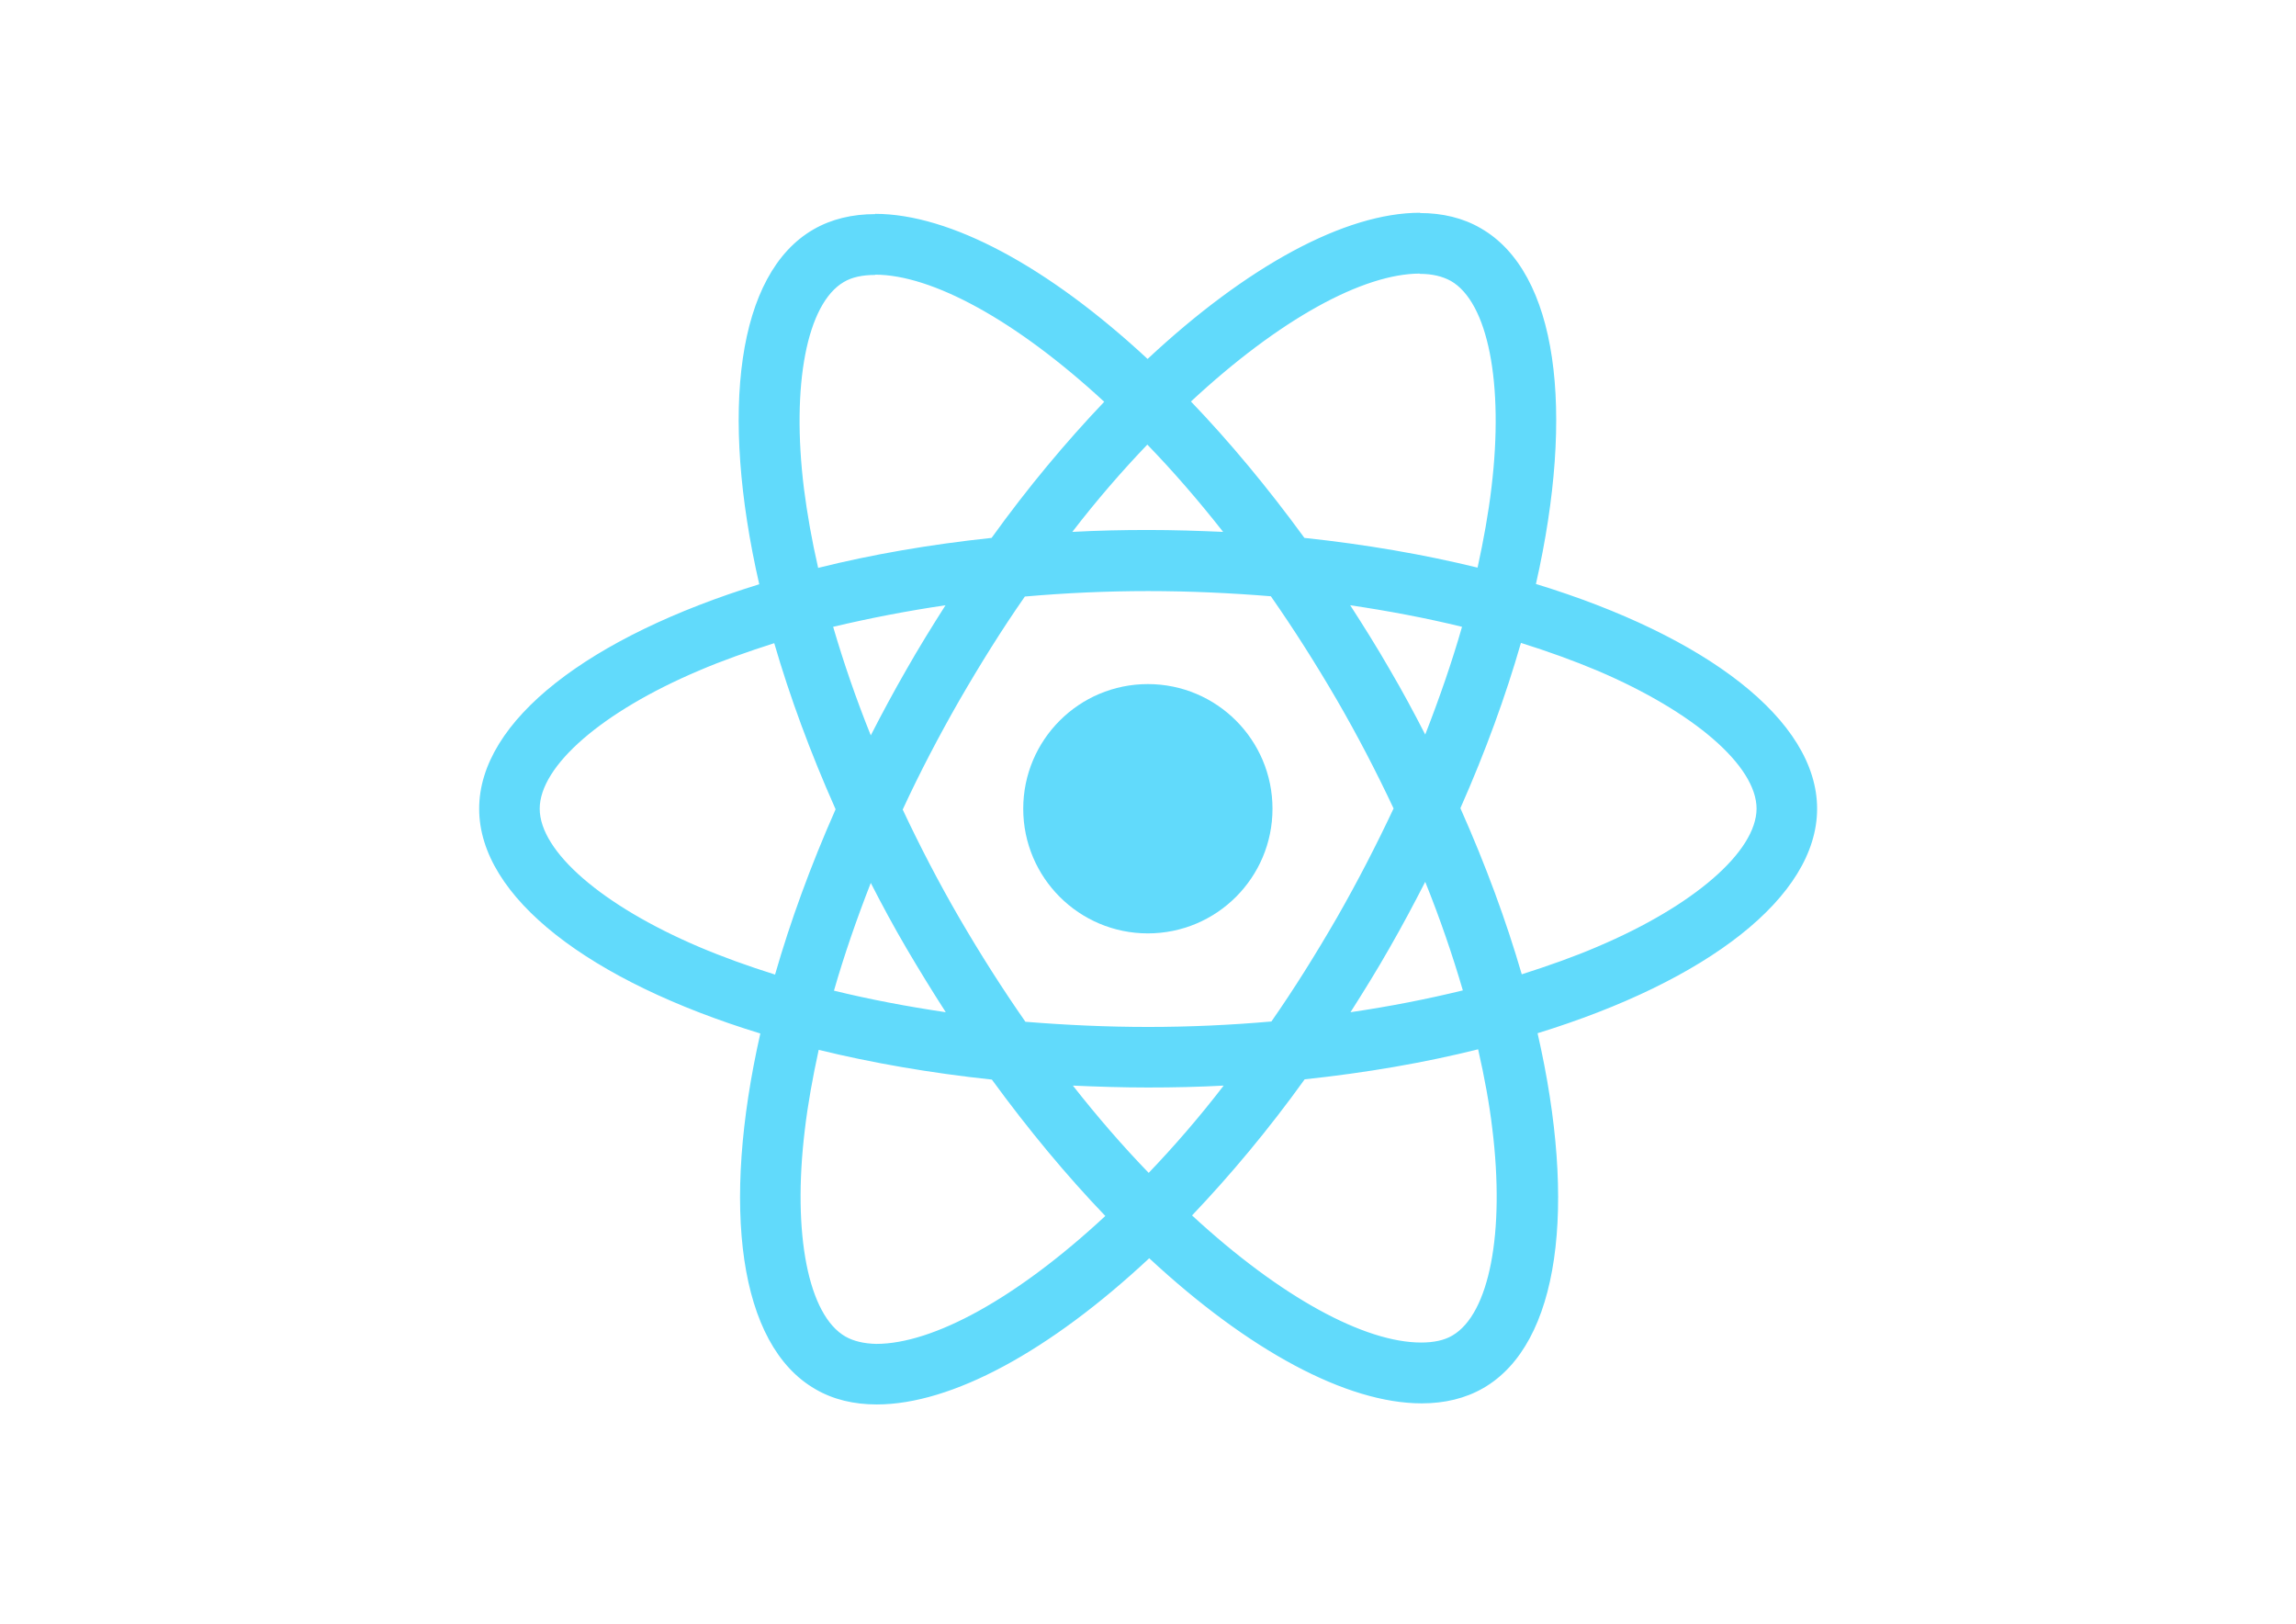
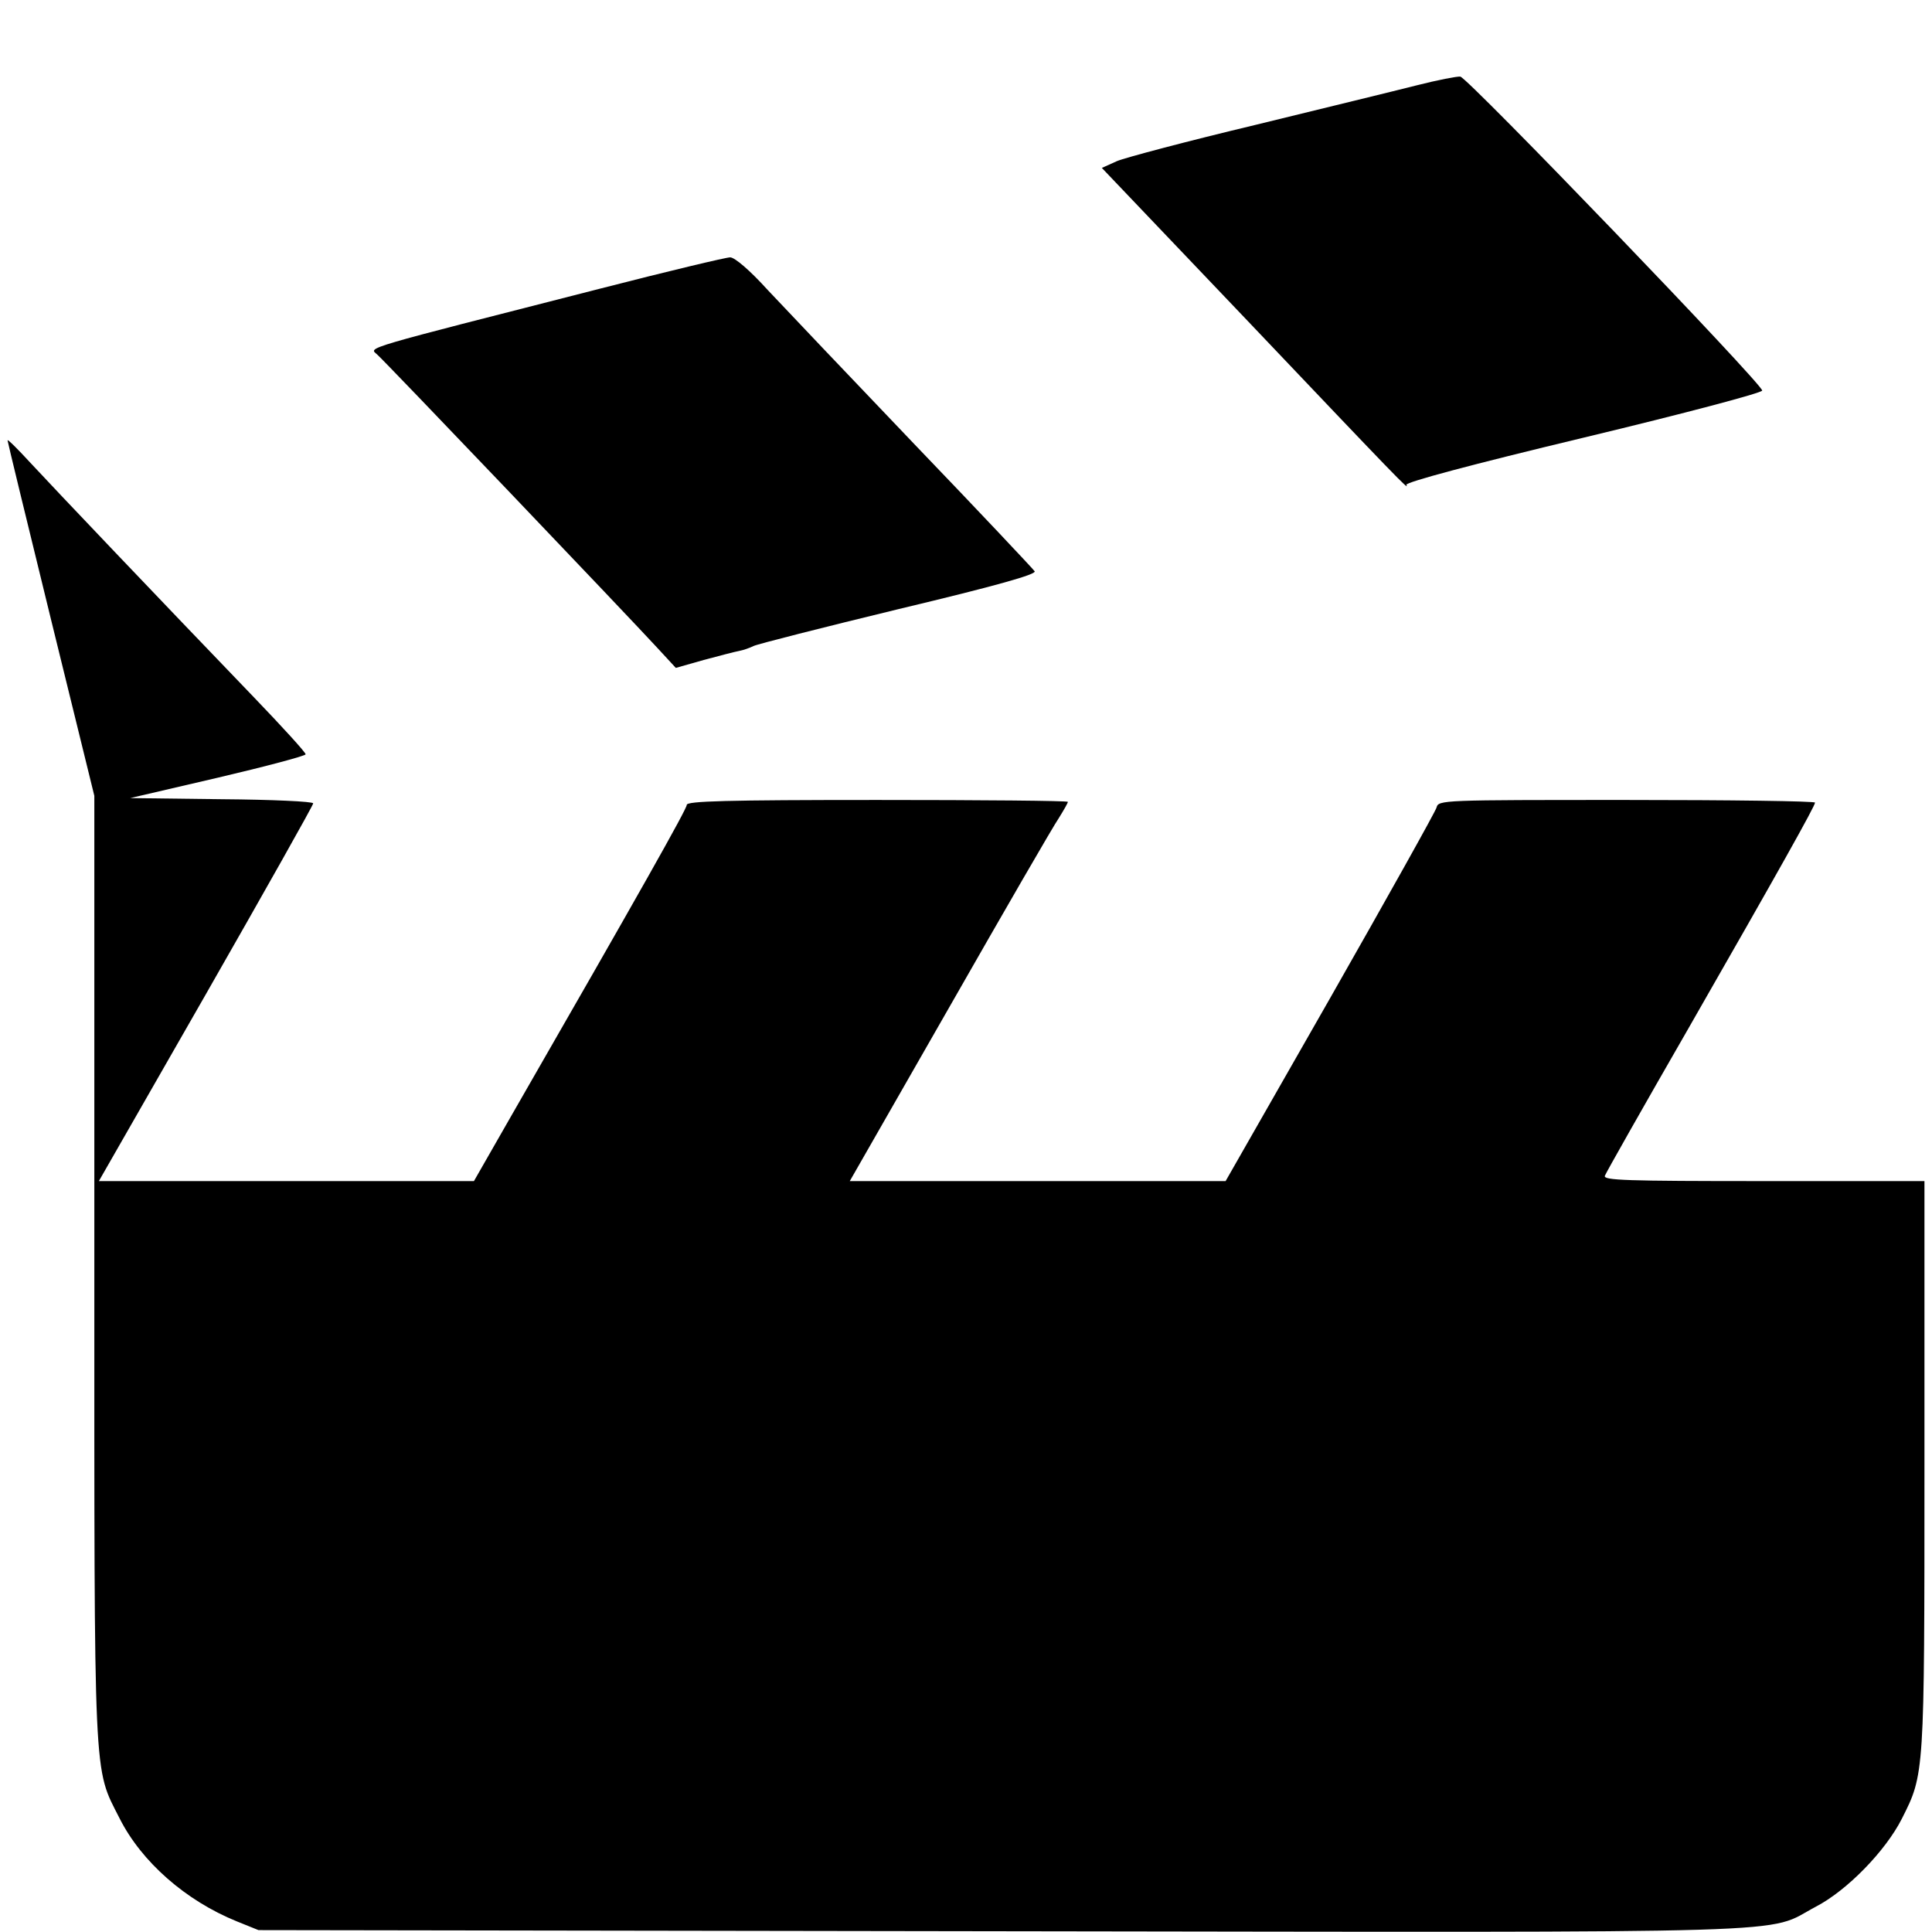
- <svg xmlns="http://www.w3.org/2000/svg" viewBox="0 0 841.9 595.3">
-   <g fill="#61DAFB">
-     <path d="M666.3 296.5c0-32.5-40.7-63.3-103.1-82.4 14.4-63.6 8-114.2-20.2-130.4-6.5-3.8-14.1-5.6-22.4-5.6v22.3c4.6 0 8.3.9 11.4 2.6 13.6 7.8 19.5 37.5 14.9 75.7-1.1 9.4-2.9 19.3-5.1 29.4-19.6-4.8-41-8.5-63.5-10.9-13.5-18.5-27.5-35.3-41.6-50 32.6-30.3 63.2-46.9 84-46.9V78c-27.5 0-63.5 19.6-99.9 53.6-36.4-33.8-72.4-53.2-99.9-53.2v22.3c20.7 0 51.4 16.5 84 46.6-14 14.7-28 31.4-41.3 49.9-22.6 2.4-44 6.1-63.6 11-2.3-10-4-19.7-5.2-29-4.7-38.2 1.1-67.9 14.6-75.8 3-1.8 6.9-2.6 11.5-2.6V78.5c-8.4 0-16 1.8-22.6 5.6-28.1 16.2-34.4 66.7-19.9 130.1-62.2 19.2-102.7 49.9-102.7 82.3 0 32.5 40.7 63.3 103.1 82.4-14.4 63.6-8 114.2 20.2 130.4 6.5 3.8 14.1 5.6 22.5 5.6 27.5 0 63.5-19.6 99.9-53.6 36.4 33.8 72.4 53.2 99.9 53.2 8.4 0 16-1.8 22.6-5.6 28.1-16.2 34.4-66.7 19.9-130.1 62-19.1 102.5-49.9 102.5-82.3zm-130.2-66.7c-3.7 12.9-8.3 26.2-13.5 39.5-4.1-8-8.4-16-13.1-24-4.6-8-9.5-15.8-14.4-23.4 14.2 2.1 27.9 4.7 41 7.9zm-45.8 106.5c-7.8 13.5-15.8 26.3-24.1 38.2-14.9 1.3-30 2-45.2 2-15.1 0-30.2-.7-45-1.9-8.3-11.9-16.4-24.6-24.2-38-7.6-13.1-14.5-26.4-20.8-39.8 6.2-13.4 13.2-26.8 20.7-39.9 7.8-13.5 15.8-26.3 24.1-38.2 14.9-1.3 30-2 45.2-2 15.1 0 30.2.7 45 1.9 8.3 11.9 16.4 24.6 24.2 38 7.6 13.1 14.5 26.4 20.8 39.8-6.3 13.4-13.2 26.8-20.7 39.9zm32.3-13c5.4 13.4 10 26.8 13.8 39.8-13.1 3.2-26.9 5.9-41.2 8 4.9-7.7 9.8-15.6 14.4-23.7 4.6-8 8.9-16.1 13-24.1zM421.2 430c-9.3-9.6-18.6-20.3-27.8-32 9 .4 18.2.7 27.5.7 9.4 0 18.7-.2 27.8-.7-9 11.7-18.3 22.4-27.5 32zm-74.4-58.9c-14.2-2.1-27.9-4.7-41-7.9 3.7-12.9 8.3-26.2 13.5-39.5 4.1 8 8.4 16 13.1 24 4.7 8 9.5 15.8 14.4 23.4zM420.7 163c9.3 9.6 18.6 20.3 27.8 32-9-.4-18.2-.7-27.5-.7-9.4 0-18.7.2-27.8.7 9-11.7 18.3-22.4 27.5-32zm-74 58.9c-4.9 7.7-9.8 15.6-14.4 23.7-4.6 8-8.9 16-13 24-5.4-13.4-10-26.8-13.8-39.8 13.1-3.1 26.9-5.8 41.2-7.9zm-90.5 125.2c-35.4-15.1-58.3-34.9-58.3-50.6 0-15.7 22.9-35.6 58.3-50.6 8.6-3.7 18-7 27.7-10.1 5.7 19.6 13.2 40 22.5 60.9-9.2 20.8-16.6 41.1-22.2 60.6-9.9-3.1-19.3-6.5-28-10.2zM310 490c-13.6-7.8-19.5-37.5-14.9-75.7 1.1-9.4 2.9-19.3 5.1-29.4 19.6 4.8 41 8.5 63.5 10.9 13.5 18.5 27.5 35.3 41.6 50-32.6 30.3-63.2 46.9-84 46.9-4.5-.1-8.3-1-11.3-2.7zm237.2-76.2c4.7 38.2-1.1 67.9-14.6 75.8-3 1.8-6.9 2.6-11.5 2.6-20.7 0-51.4-16.5-84-46.6 14-14.7 28-31.4 41.3-49.9 22.6-2.4 44-6.1 63.6-11 2.3 10.1 4.1 19.8 5.2 29.1zm38.5-66.7c-8.6 3.7-18 7-27.7 10.1-5.7-19.6-13.2-40-22.5-60.9 9.2-20.8 16.6-41.1 22.2-60.6 9.9 3.1 19.3 6.5 28.1 10.2 35.4 15.1 58.3 34.9 58.3 50.6-.1 15.7-23 35.6-58.4 50.6zM320.8 78.4z" />
-     <circle cx="420.9" cy="296.5" r="45.7" />
-     <path d="M520.5 78.1z" />
+ <svg xmlns="http://www.w3.org/2000/svg" version="1.0" width="512pt" height="512pt" viewBox="0 0 512 512" preserveAspectRatio="xMidYMid meet">
+   <g transform="translate(0,512) scale(0.1,-0.1)" fill="#000000" stroke="none">
+     <path d="M3755 4894 c-55 -14 -248 -61 -428 -105 -180 -43 -346 -87 -367 -96 l-40 -18 386 -405 c401 -422 430 -452 421 -435 -3 7 173 54 469 125 271 65 474 119 474 125 0 18 -780 829 -800 832 -8 1 -60 -9 -115 -23z" />
+     <path d="M1590 4355 c-638 -163 -612 -155 -591 -174 20 -17 663 -691 744 -779 l48 -52 74 21 c41 11 83 22 94 24 11 2 28 8 38 13 10 5 183 49 385 98 260 62 365 92 360 100 -4 6 -146 157 -317 335 -170 178 -346 363 -390 410 -48 53 -88 87 -100 87 -11 0 -166 -37 -345 -83z" />
+     <path d="M20 3953 c0 -3 52 -217 115 -474 l115 -468 0 -1248 c0 -1386 -3 -1324 67 -1462 58 -115 175 -218 311 -273 l57 -23 1968 -3 c2188 -3 2021 -8 2159 65 83 43 185 148 228 233 60 119 60 113 60 938 l0 752 -426 0 c-367 0 -425 2 -421 14 3 8 102 183 220 388 243 424 337 592 337 601 0 4 -224 7 -499 7 -490 0 -499 0 -504 -20 -3 -11 -130 -238 -282 -505 l-277 -485 -498 0 -498 0 265 463 c145 254 275 479 289 499 13 21 24 40 24 43 0 3 -227 5 -505 5 -401 0 -505 -3 -505 -13 0 -11 -124 -231 -465 -824 l-99 -173 -497 0 -497 0 284 496 c156 273 284 500 284 505 0 5 -109 10 -243 11 l-242 3 232 54 c128 30 233 58 233 62 0 5 -62 73 -137 151 -254 264 -528 552 -591 620 -34 37 -62 65 -62 61z" />
  </g>
</svg>
